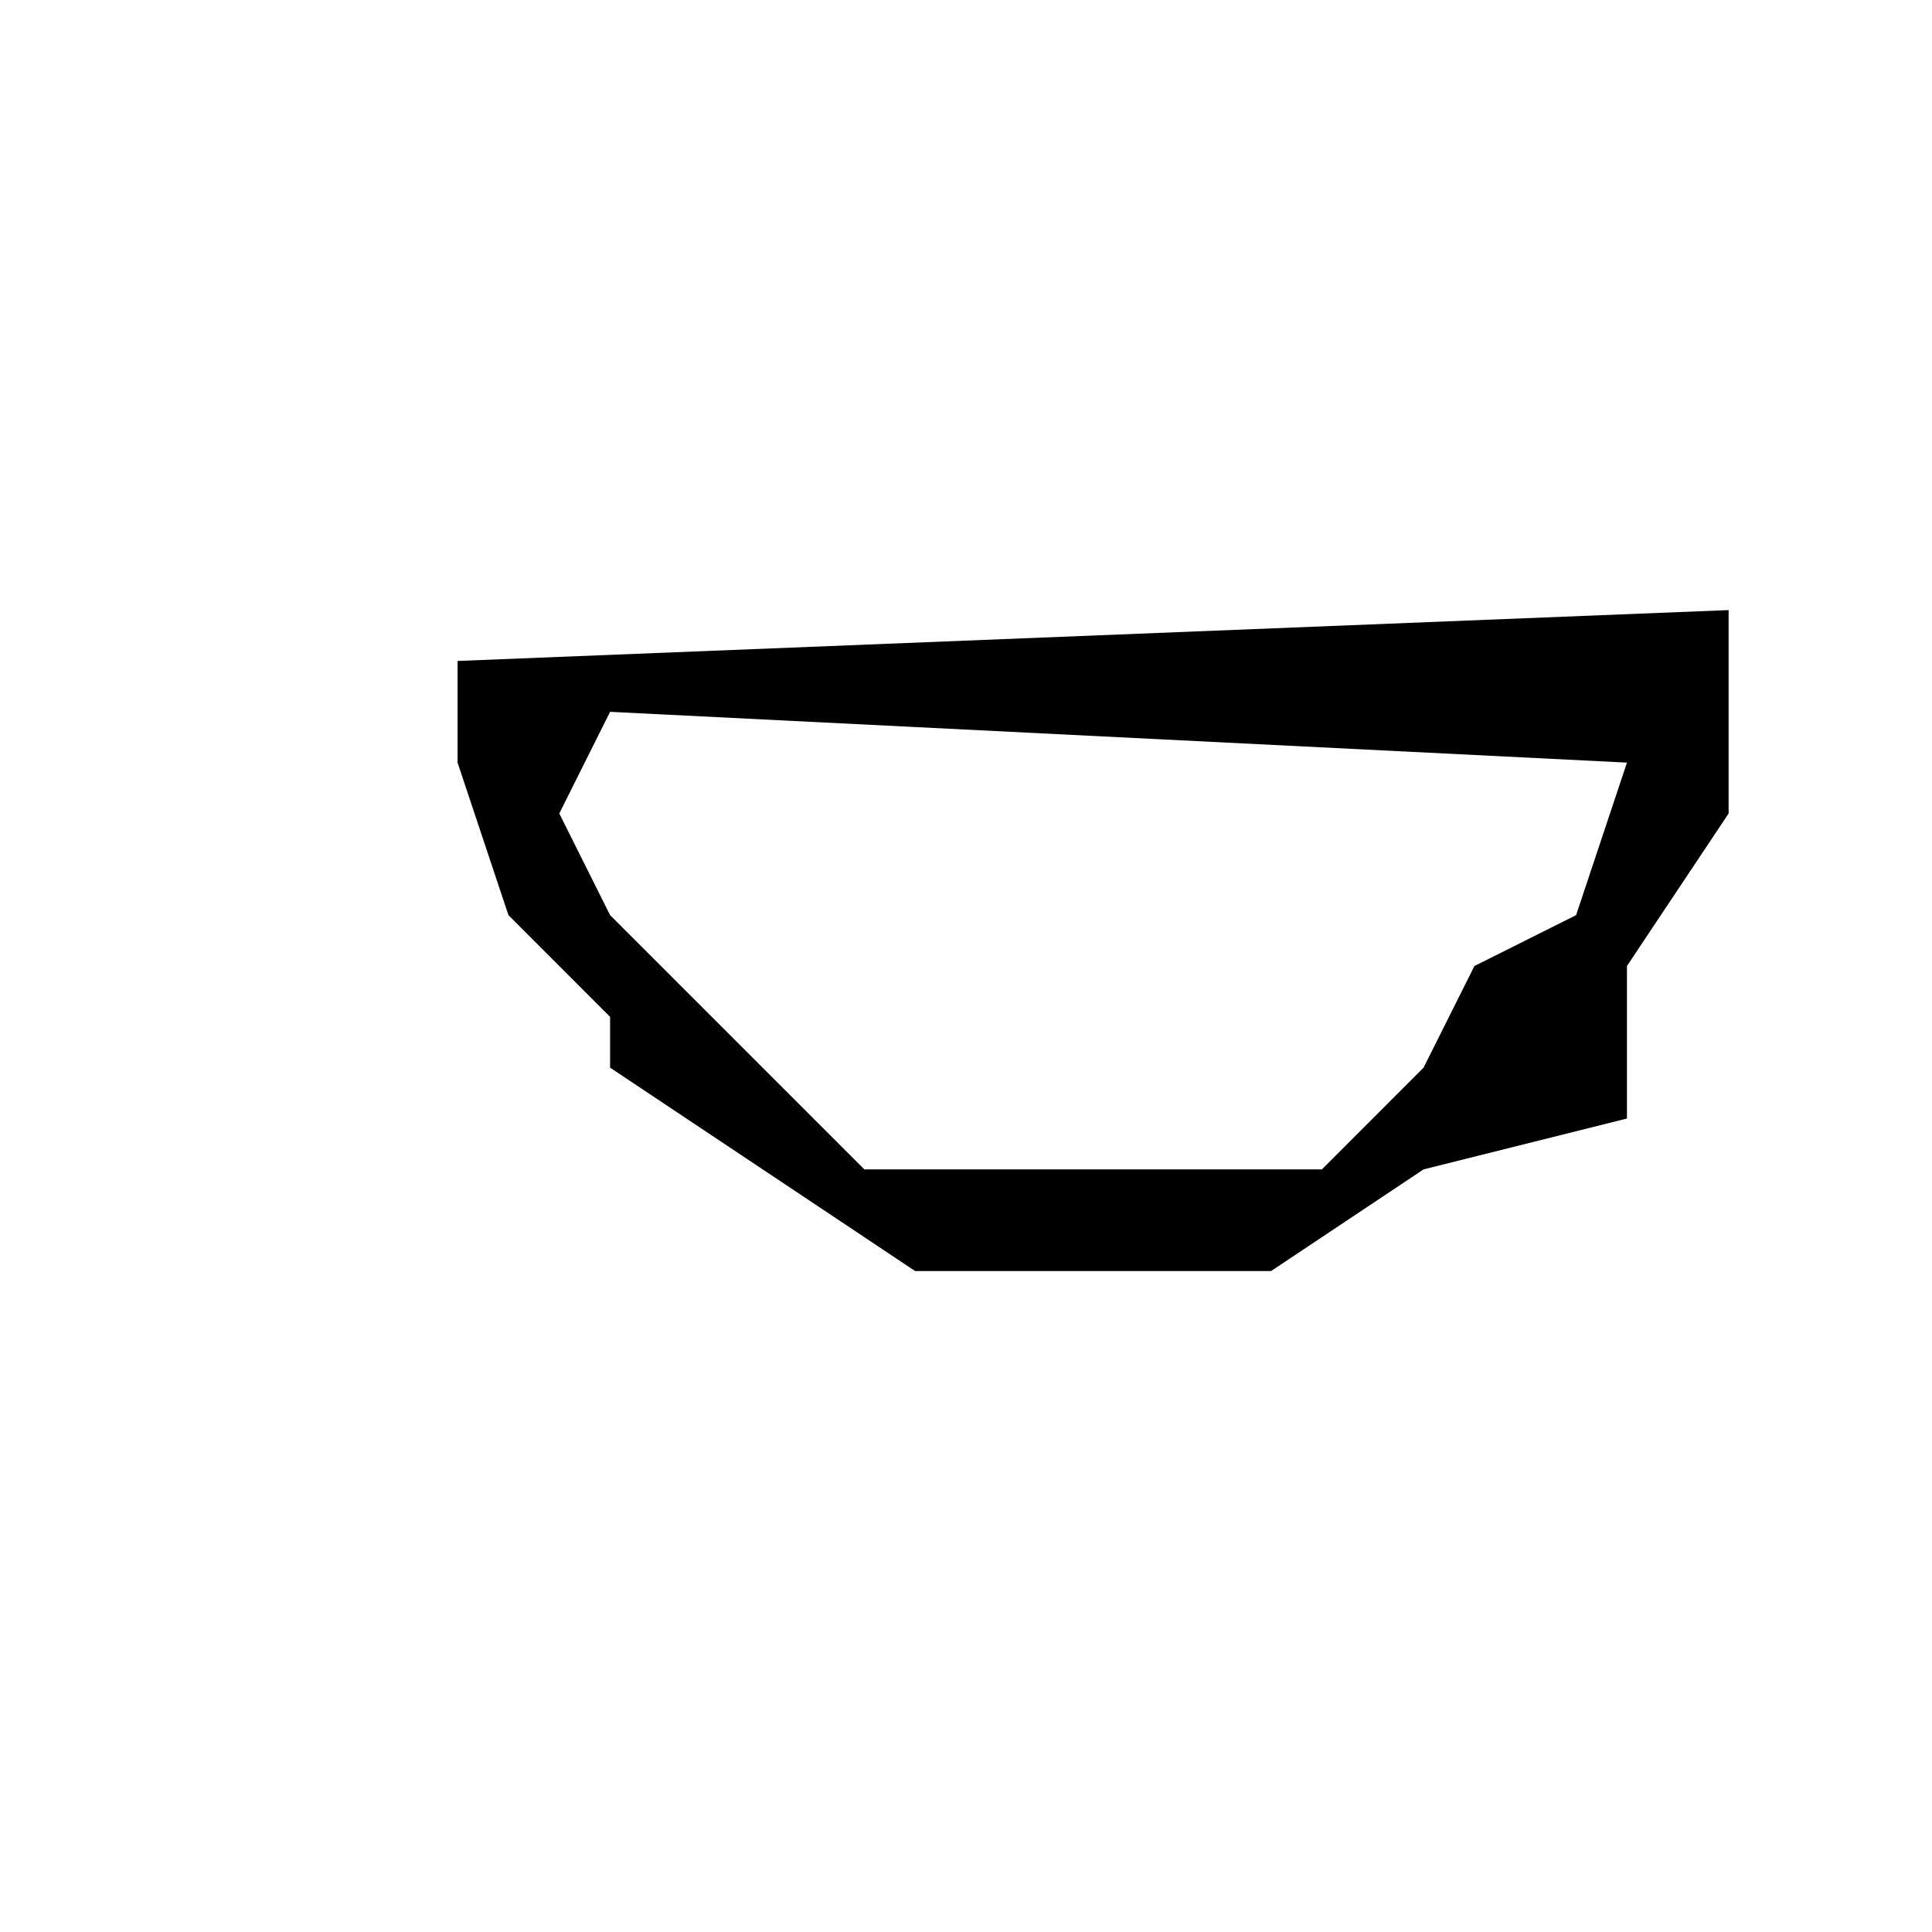
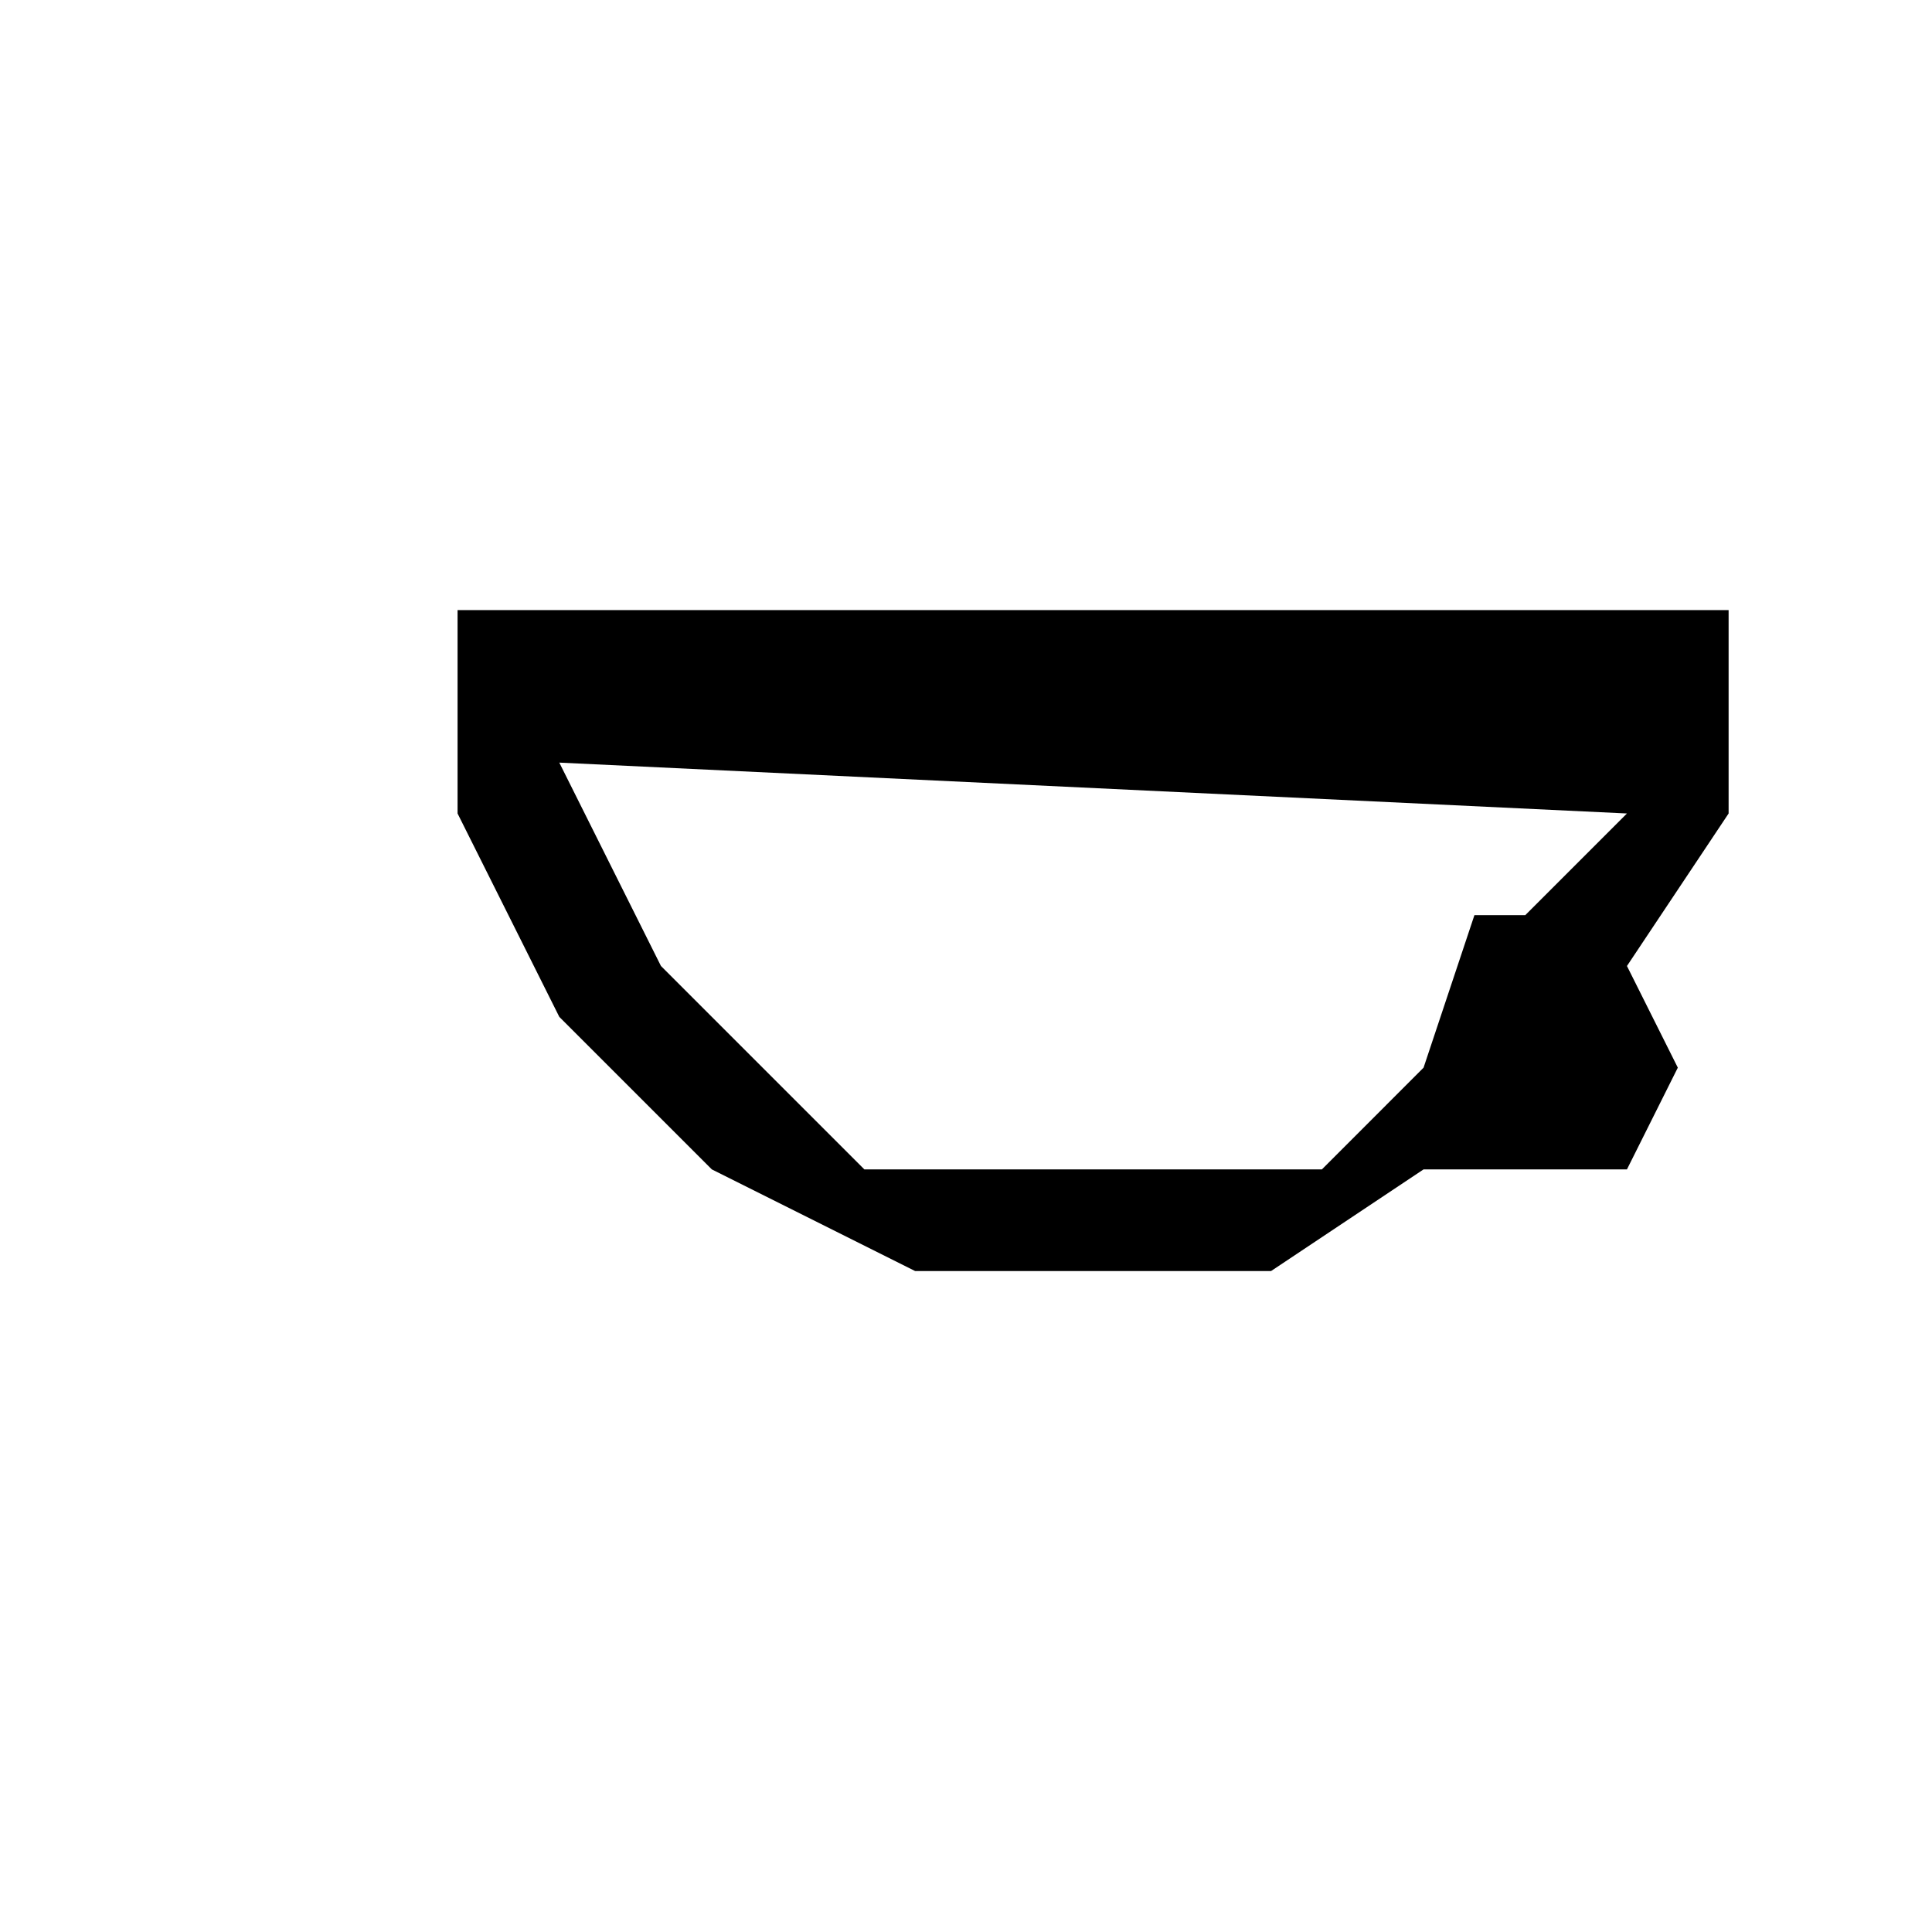
<svg xmlns="http://www.w3.org/2000/svg" viewBox="0 0 256 256" width="256" height="256">
-   <path d="M 60.63,87.58 L 60.63,101.05 L 67.37,121.26 L 80.84,134.74 L 80.84,141.47 L 121.26,168.42 L 168.42,168.42 L 188.63,154.95 L 215.58,148.21 L 215.58,128.0 L 229.05,107.79 L 229.05,80.84 Z M 74.11,107.79 L 80.84,94.32 L 215.58,101.05 L 208.84,121.26 L 195.37,128.0 L 188.63,141.47 L 175.16,154.95 L 114.53,154.95 L 80.84,121.26 Z" fill="currentColor" fill-rule="evenodd" />
+   <path d="M 60.63,80.84 L 60.63,107.79 L 74.11,134.74 L 94.32,154.95 L 121.26,168.42 L 168.42,168.42 L 188.63,154.95 L 215.58,154.95 L 222.32,141.47 L 215.58,128.0 L 229.05,107.79 L 229.05,80.84 Z M 74.11,101.05 L 215.58,107.79 L 202.11,121.26 L 195.37,121.26 L 188.63,141.47 L 175.16,154.95 L 114.53,154.95 L 87.58,128.0 Z" fill="currentColor" fill-rule="evenodd" />
</svg>
